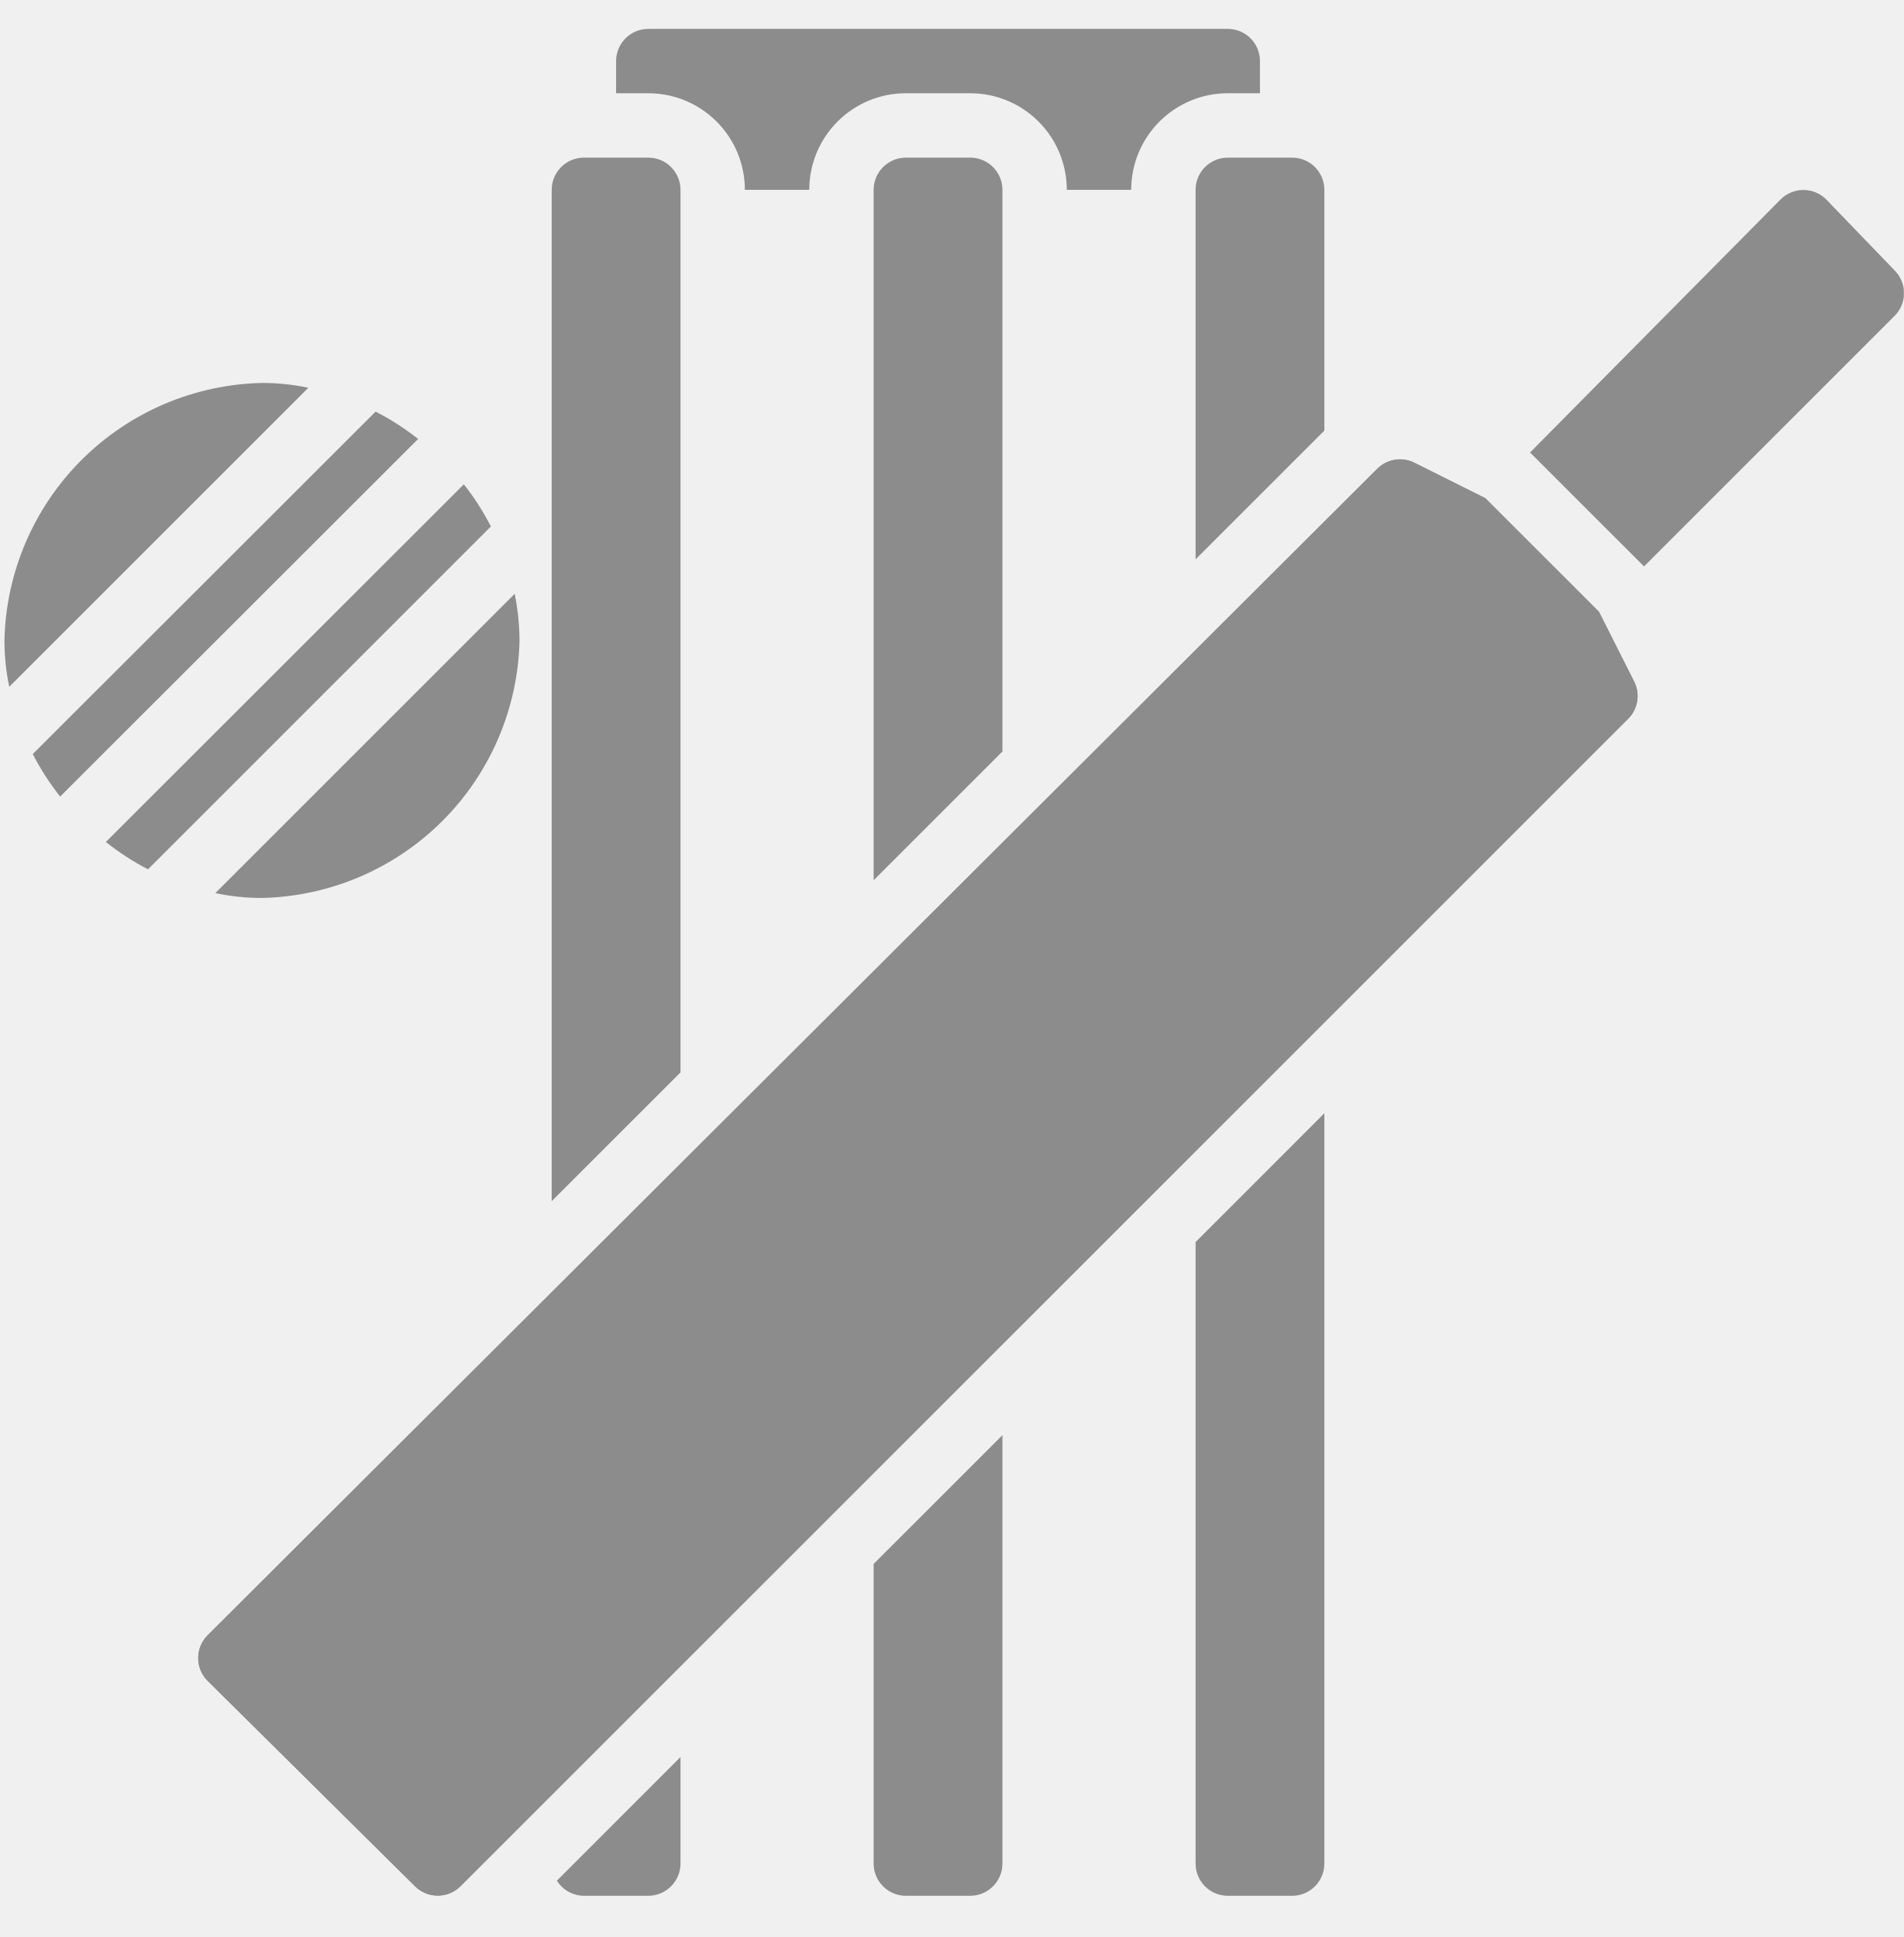
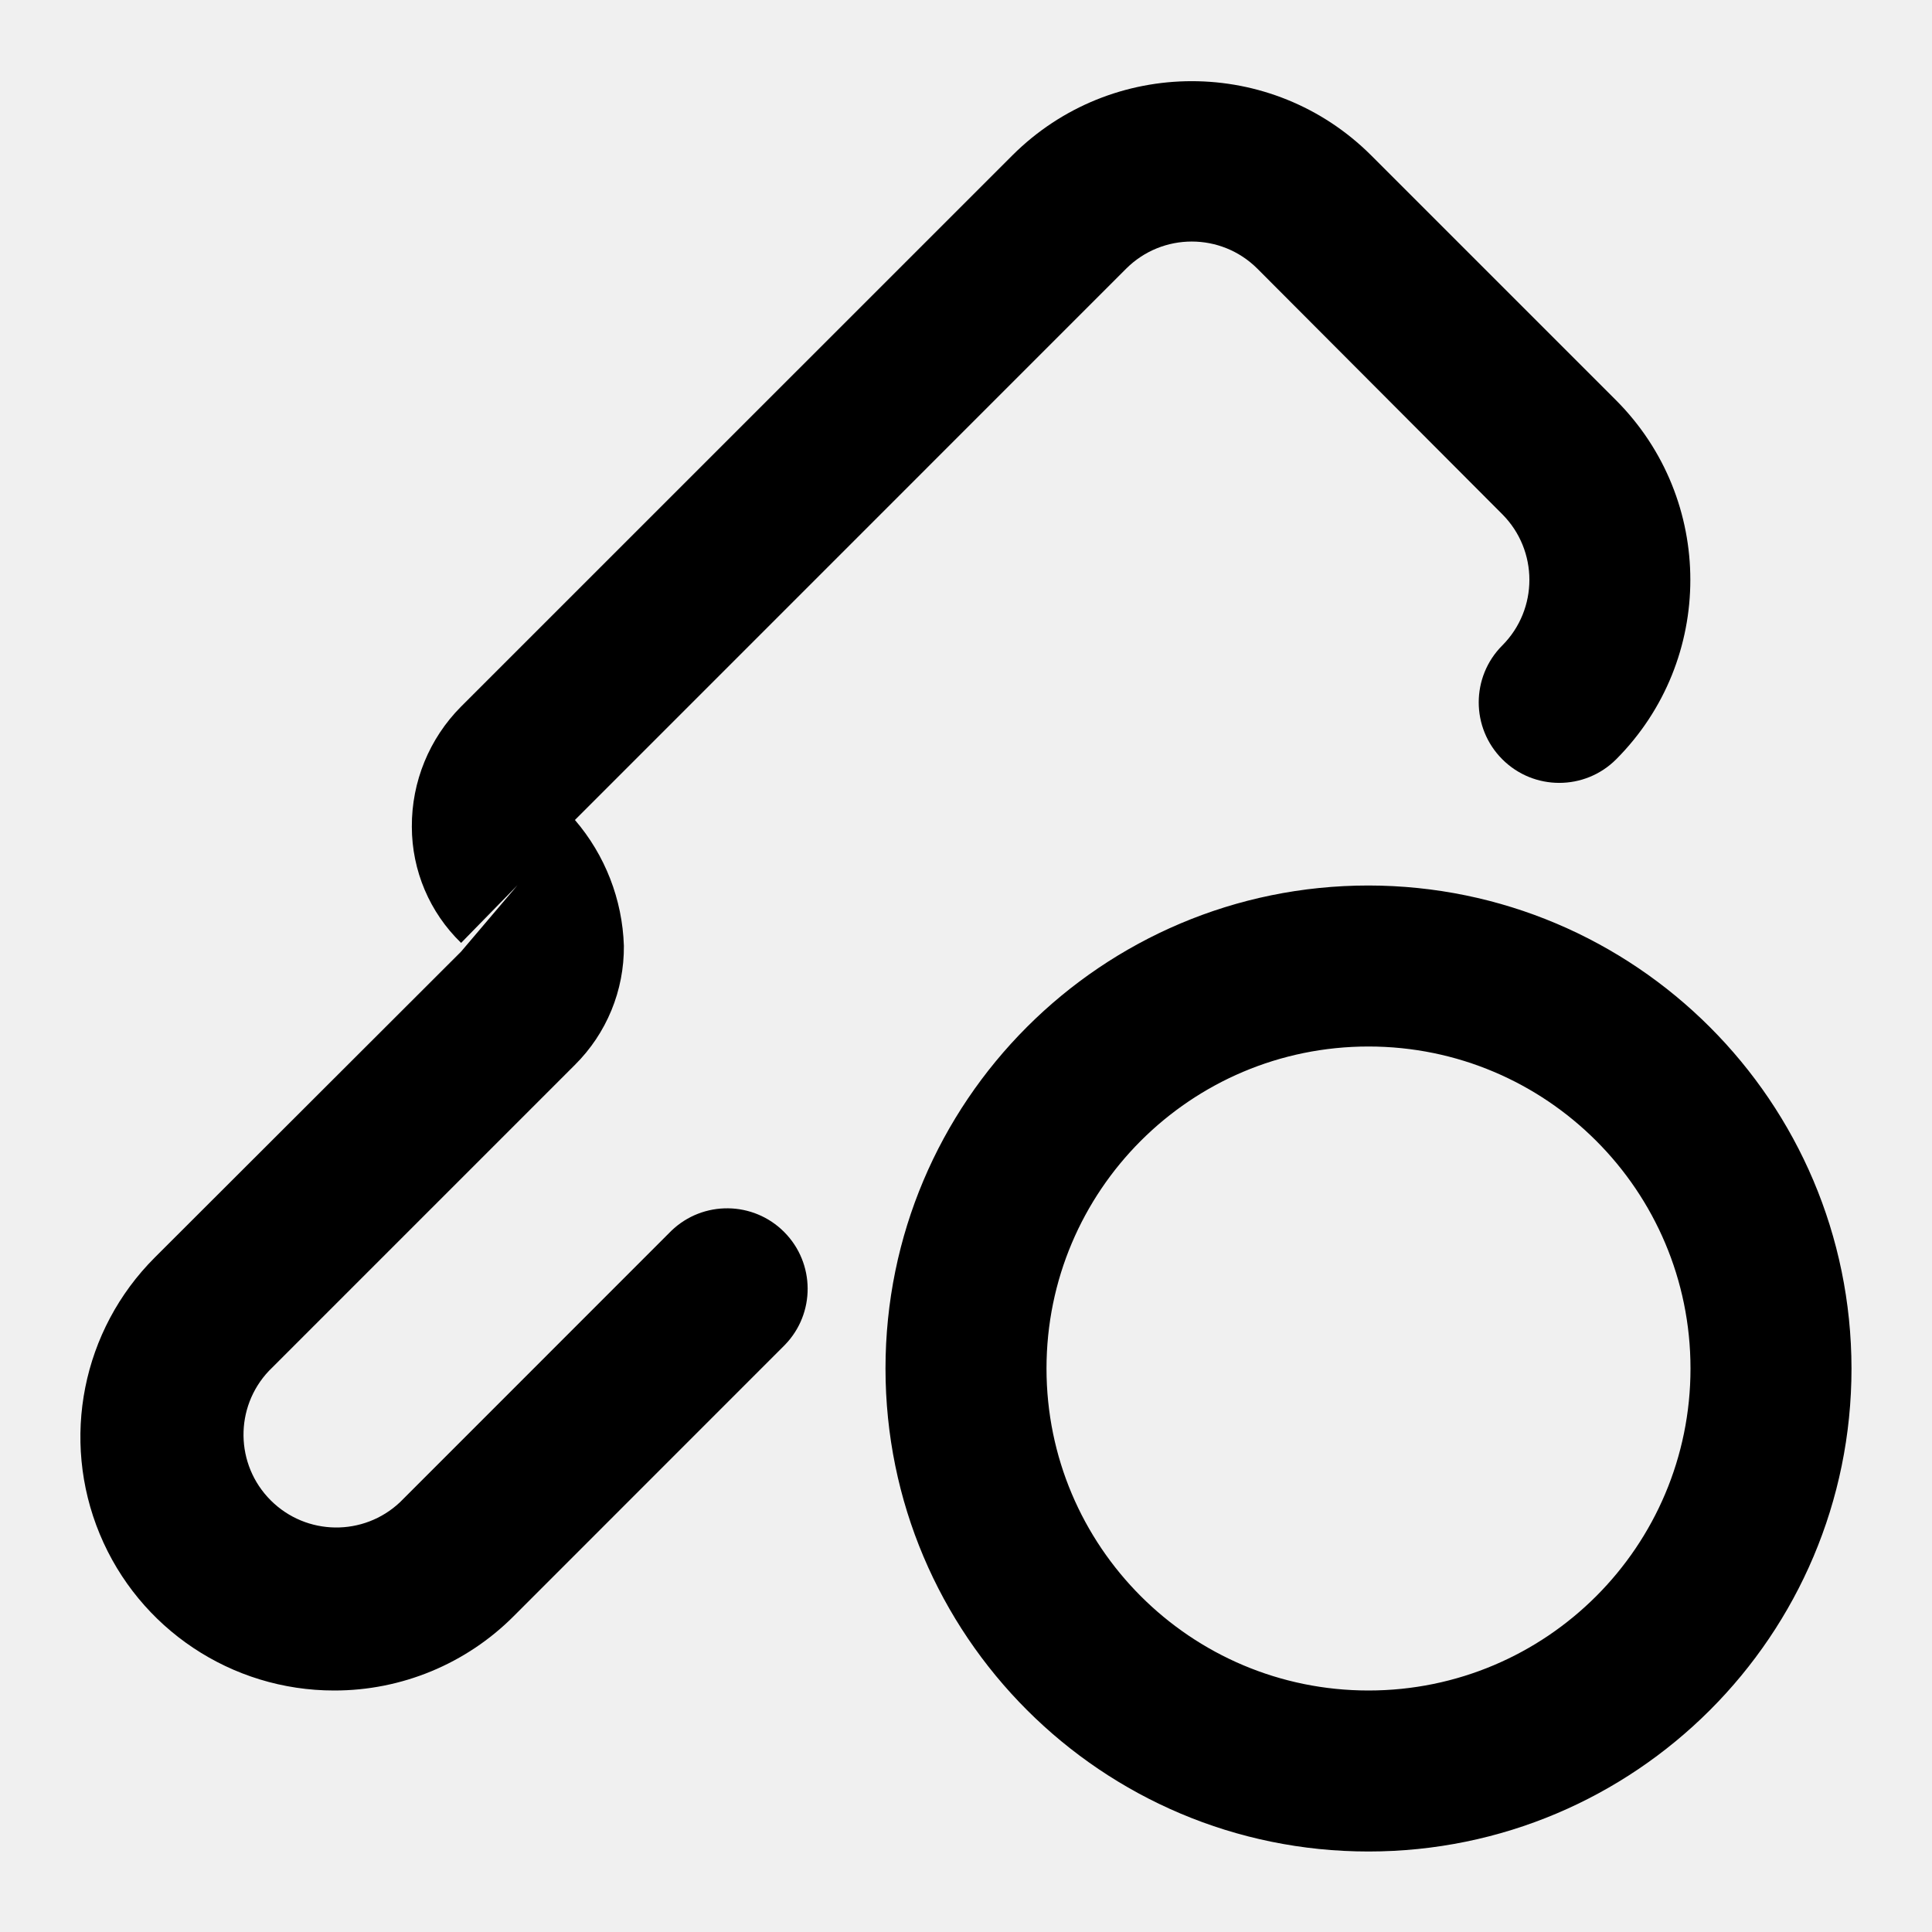
- <svg xmlns="http://www.w3.org/2000/svg" width="57" height="58" viewBox="0 0 57 58" fill="none">
-   <g id="Frame" clip-path="url(#clip0_71_4600)">
-     <g id="Group">
-       <path id="Vector" d="M56.718 9.462L49.219 16.96L45.807 13.549L53.306 5.973C53.395 5.883 53.502 5.811 53.62 5.762C53.737 5.713 53.863 5.688 53.99 5.688C54.117 5.688 54.243 5.713 54.361 5.762C54.478 5.811 54.585 5.883 54.675 5.973L56.718 8.093C56.808 8.183 56.88 8.29 56.929 8.407C56.978 8.524 57.003 8.65 57.003 8.778C57.003 8.905 56.978 9.031 56.929 9.148C56.88 9.266 56.808 9.372 56.718 9.462ZM28.083 0.865V2.792H27.119C26.352 2.792 25.617 3.097 25.075 3.639C24.533 4.182 24.228 4.917 24.228 5.684H22.3C22.3 4.917 21.996 4.182 21.453 3.639C20.911 3.097 20.176 2.792 19.409 2.792H18.445V1.829C18.445 1.573 18.547 1.328 18.727 1.147C18.908 0.966 19.153 0.865 19.409 0.865H28.083ZM14.696 15.765C14.469 15.318 14.198 14.895 13.886 14.503L3.169 25.211C3.562 25.525 3.984 25.799 4.431 26.03L14.696 15.765ZM11.245 12.325L0.981 22.579C1.212 23.029 1.487 23.454 1.8 23.852L12.518 13.144C12.121 12.83 11.695 12.555 11.245 12.325ZM9.231 11.611C8.775 11.515 8.31 11.466 7.843 11.467C5.812 11.511 3.877 12.338 2.44 13.774C1.004 15.21 0.177 17.146 0.133 19.177C0.133 19.644 0.181 20.109 0.277 20.565L9.231 11.611ZM6.446 26.743C6.905 26.84 7.374 26.888 7.843 26.888C9.874 26.843 11.81 26.017 13.246 24.58C14.683 23.144 15.509 21.208 15.554 19.177C15.55 18.708 15.502 18.24 15.409 17.78L6.446 26.743ZM37.721 1.829V2.792H36.757C35.99 2.792 35.255 3.097 34.713 3.639C34.171 4.182 33.866 4.917 33.866 5.684H31.938C31.938 4.917 31.634 4.182 31.091 3.639C30.549 3.097 29.814 2.792 29.047 2.792H28.083V0.865H36.757C37.013 0.865 37.258 0.966 37.439 1.147C37.62 1.328 37.721 1.573 37.721 1.829ZM39.649 5.684V12.893L35.794 16.748V5.684C35.794 5.428 35.895 5.183 36.076 5.002C36.257 4.822 36.502 4.72 36.757 4.72H38.685C38.941 4.72 39.186 4.822 39.367 5.002C39.547 5.183 39.649 5.428 39.649 5.684ZM39.649 33.335V55.802C39.649 56.057 39.547 56.303 39.367 56.483C39.186 56.664 38.941 56.766 38.685 56.766H36.757C36.502 56.766 36.257 56.664 36.076 56.483C35.895 56.303 35.794 56.057 35.794 55.802V37.191L39.649 33.335ZM30.011 5.684V22.502L26.155 26.358V5.684C26.155 5.428 26.257 5.183 26.438 5.002C26.619 4.822 26.864 4.72 27.119 4.72H29.047C29.303 4.72 29.548 4.822 29.729 5.002C29.909 5.183 30.011 5.428 30.011 5.684ZM30.011 42.974V55.802C30.011 56.057 29.909 56.303 29.729 56.483C29.548 56.664 29.303 56.766 29.047 56.766H27.119C26.864 56.766 26.619 56.664 26.438 56.483C26.257 56.303 26.155 56.057 26.155 55.802V46.829L30.011 42.974ZM20.373 5.684V32.111L16.517 35.967V5.684C16.517 5.428 16.619 5.183 16.8 5.002C16.98 4.822 17.226 4.72 17.481 4.72H19.409C19.665 4.72 19.91 4.822 20.09 5.002C20.271 5.183 20.373 5.428 20.373 5.684ZM20.373 52.611V55.802C20.373 56.057 20.271 56.303 20.09 56.483C19.91 56.664 19.665 56.766 19.409 56.766H17.481C17.319 56.764 17.16 56.722 17.018 56.643C16.877 56.564 16.758 56.45 16.672 56.313L20.373 52.611ZM48.728 21.538L13.79 56.476C13.7 56.567 13.594 56.638 13.476 56.687C13.359 56.736 13.233 56.761 13.106 56.761C12.978 56.761 12.852 56.736 12.735 56.687C12.617 56.638 12.511 56.567 12.421 56.476L6.214 50.327C6.035 50.147 5.934 49.903 5.934 49.648C5.934 49.393 6.035 49.149 6.214 48.968L41.229 14.04C41.373 13.895 41.558 13.8 41.759 13.767C41.959 13.734 42.166 13.765 42.347 13.857L44.468 14.917L47.87 18.319L48.93 20.421C49.019 20.604 49.048 20.811 49.011 21.012C48.975 21.213 48.876 21.398 48.728 21.538Z" fill="#8C8C8C" />
-       <path id="Vector_2" d="M48.727 21.538L13.789 56.477C13.7 56.567 13.593 56.639 13.476 56.687C13.358 56.736 13.232 56.761 13.105 56.761C12.978 56.761 12.852 56.736 12.734 56.687C12.617 56.639 12.51 56.567 12.421 56.477L6.214 50.327C6.034 50.147 5.934 49.903 5.934 49.648C5.934 49.393 6.034 49.149 6.214 48.968L41.229 14.04C41.372 13.896 41.557 13.8 41.758 13.767C41.959 13.734 42.165 13.766 42.347 13.857L44.467 14.917L47.87 18.319L48.93 20.421C49.019 20.604 49.047 20.812 49.011 21.012C48.974 21.213 48.875 21.398 48.727 21.538Z" fill="#8C8C8C" />
-     </g>
-   </g>
-   <defs>
-     <clipPath id="clip0_71_4600">
-       <rect width="56.864" height="56.864" fill="white" transform="translate(0.132812 0.383057)" />
-     </clipPath>
-   </defs>
+ <svg xmlns="http://www.w3.org/2000/svg" fill="#000000" width="800px" height="800px" viewBox="0 0 24 24">
+   <path d="M4.152,21a3.15,3.15,0,0,1-2.229-5.379l3.805-3.8.7-.824-.7.716a2.01,2.01,0,0,1-.612-1.443,2.1,2.1,0,0,1,.611-1.492l6.849-6.848a3.155,3.155,0,0,1,4.457,0l3.044,3.044a3.158,3.158,0,0,1,0,4.458,1,1,0,0,1-1.415-1.414,1.155,1.155,0,0,0,0-1.63L15.619,3.337a1.154,1.154,0,0,0-1.629,0L7.142,10.186a2.523,2.523,0,0,1,.608,1.563,2.058,2.058,0,0,1-.609,1.48l-3.8,3.8a1.153,1.153,0,0,0,1.63,1.63l3.369-3.37A1,1,0,0,1,9.75,16.707l-3.369,3.37A3.143,3.143,0,0,1,4.152,21ZM23,17a6,6,0,1,1-6-6A6.006,6.006,0,0,1,23,17Zm-2,0a4,4,0,1,0-4,4A4,4,0,0,0,21,17Z" />
</svg>
